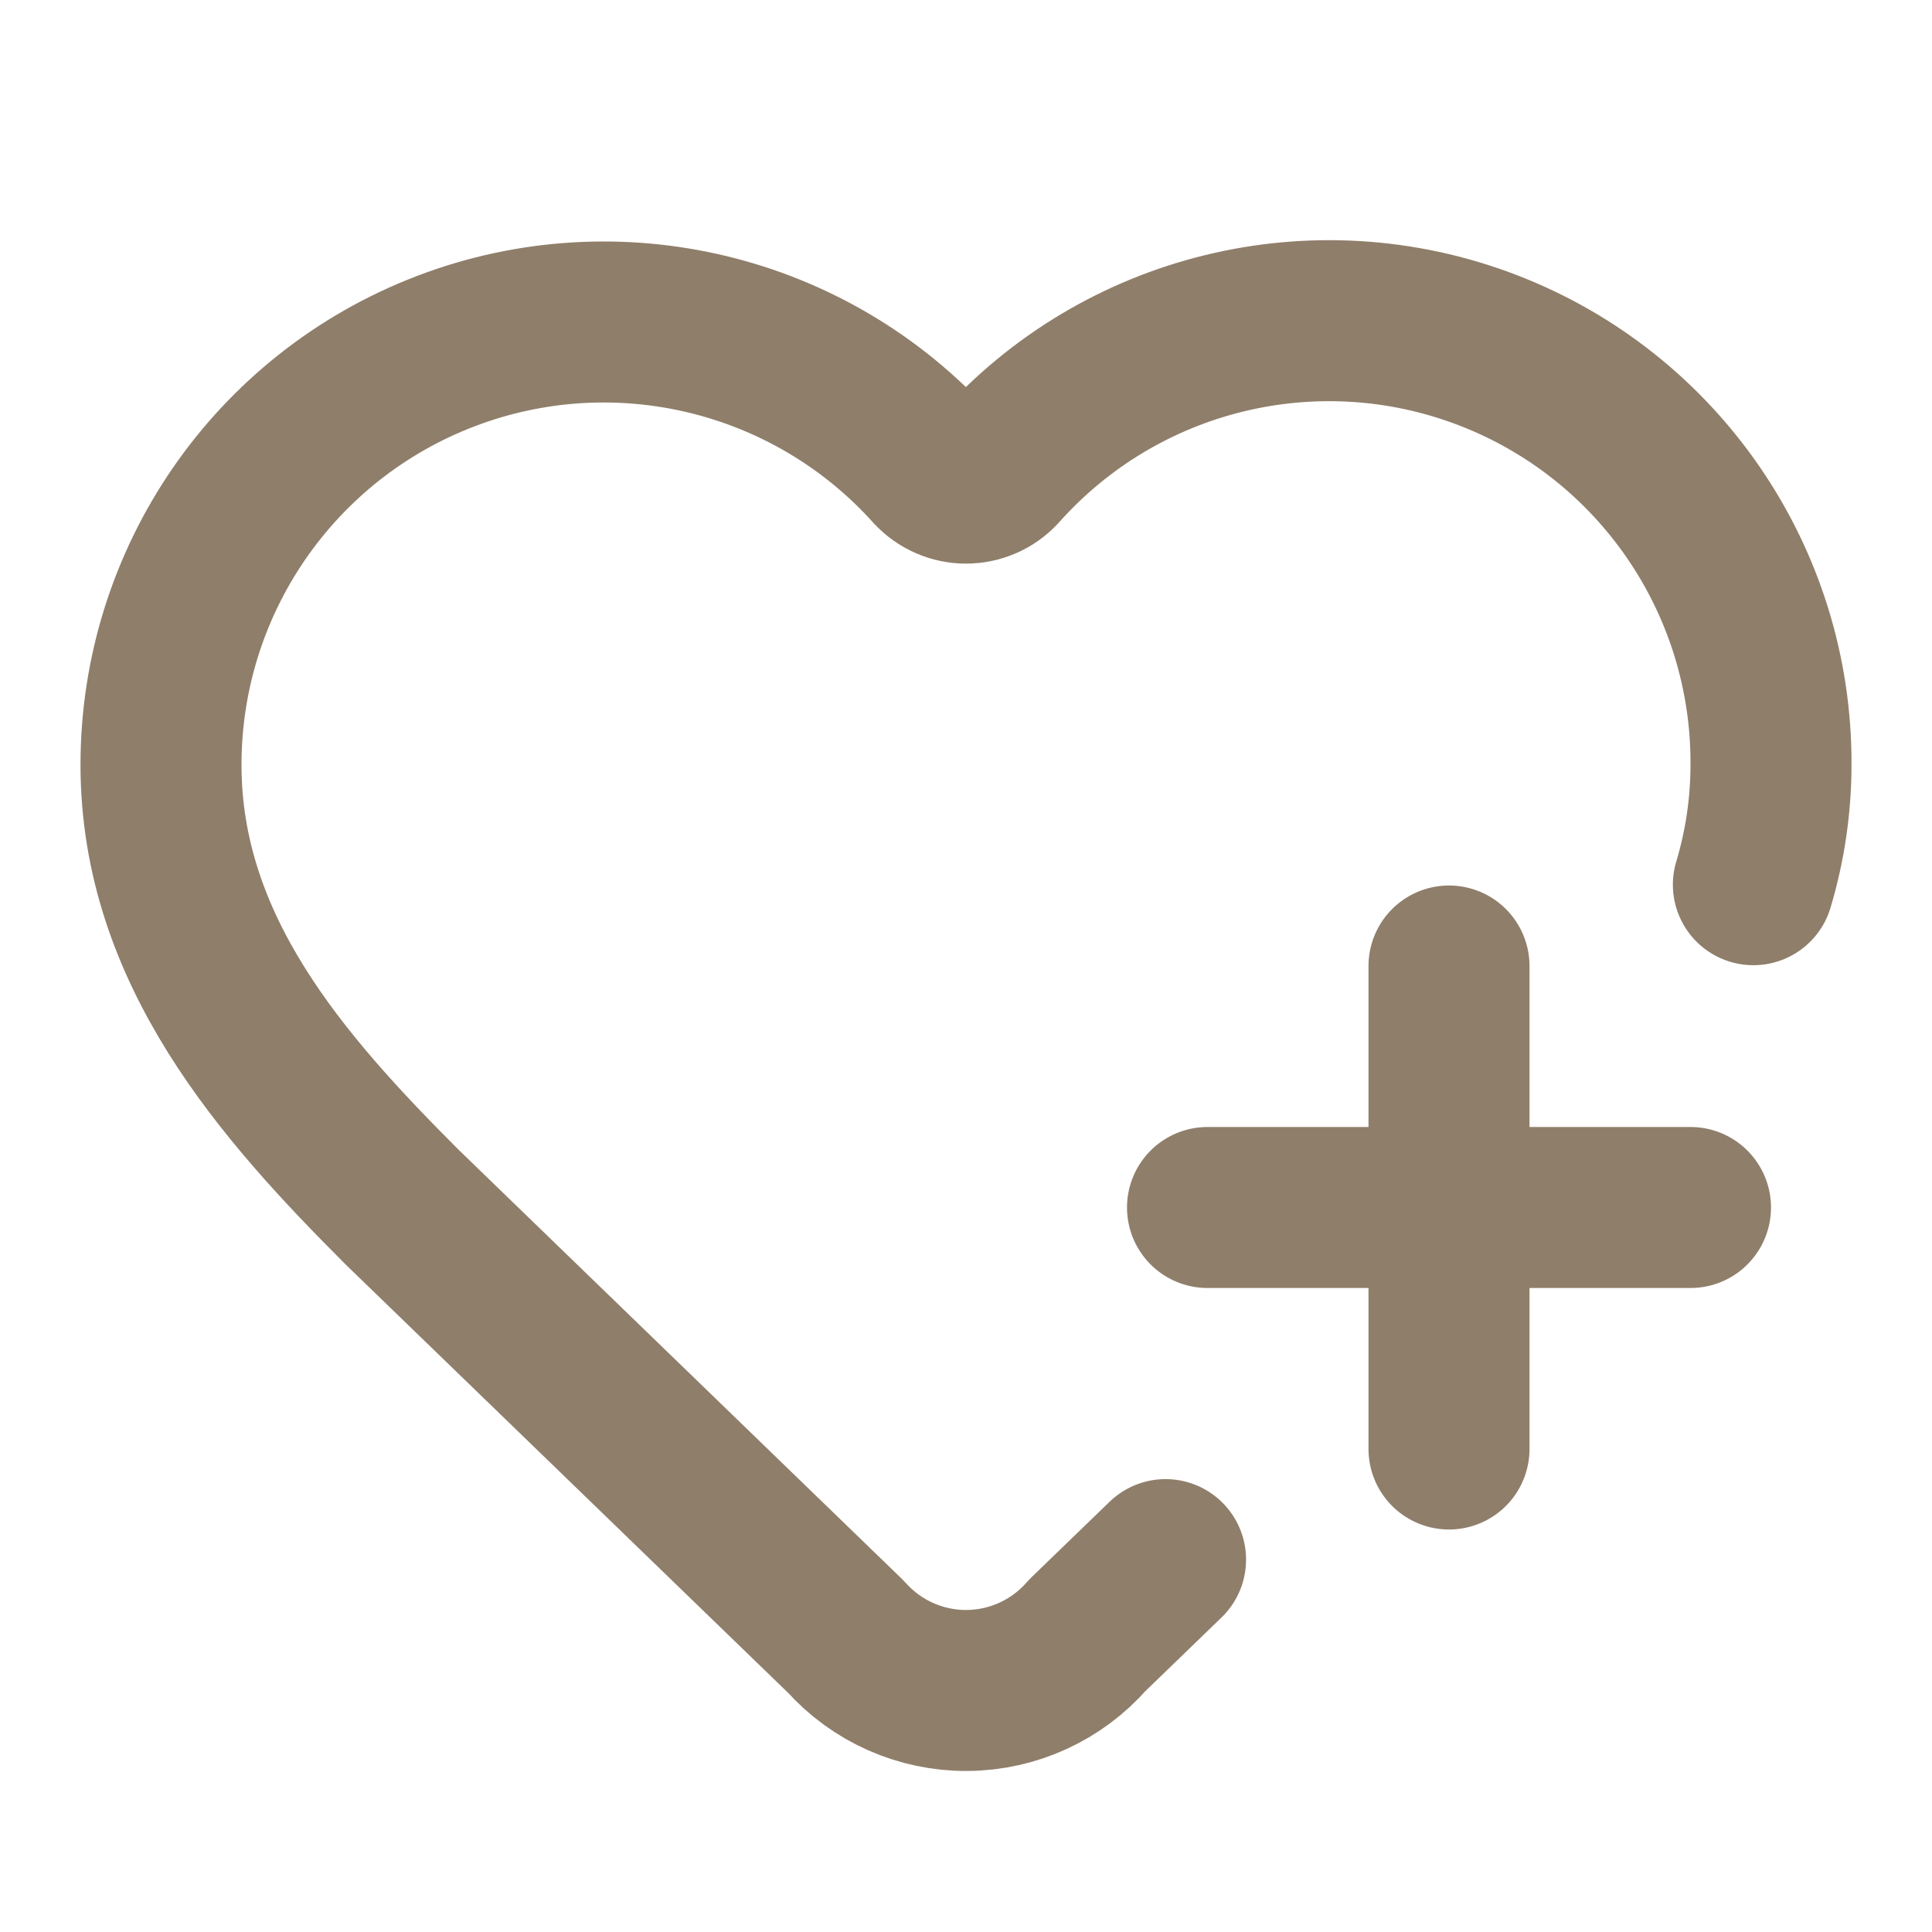
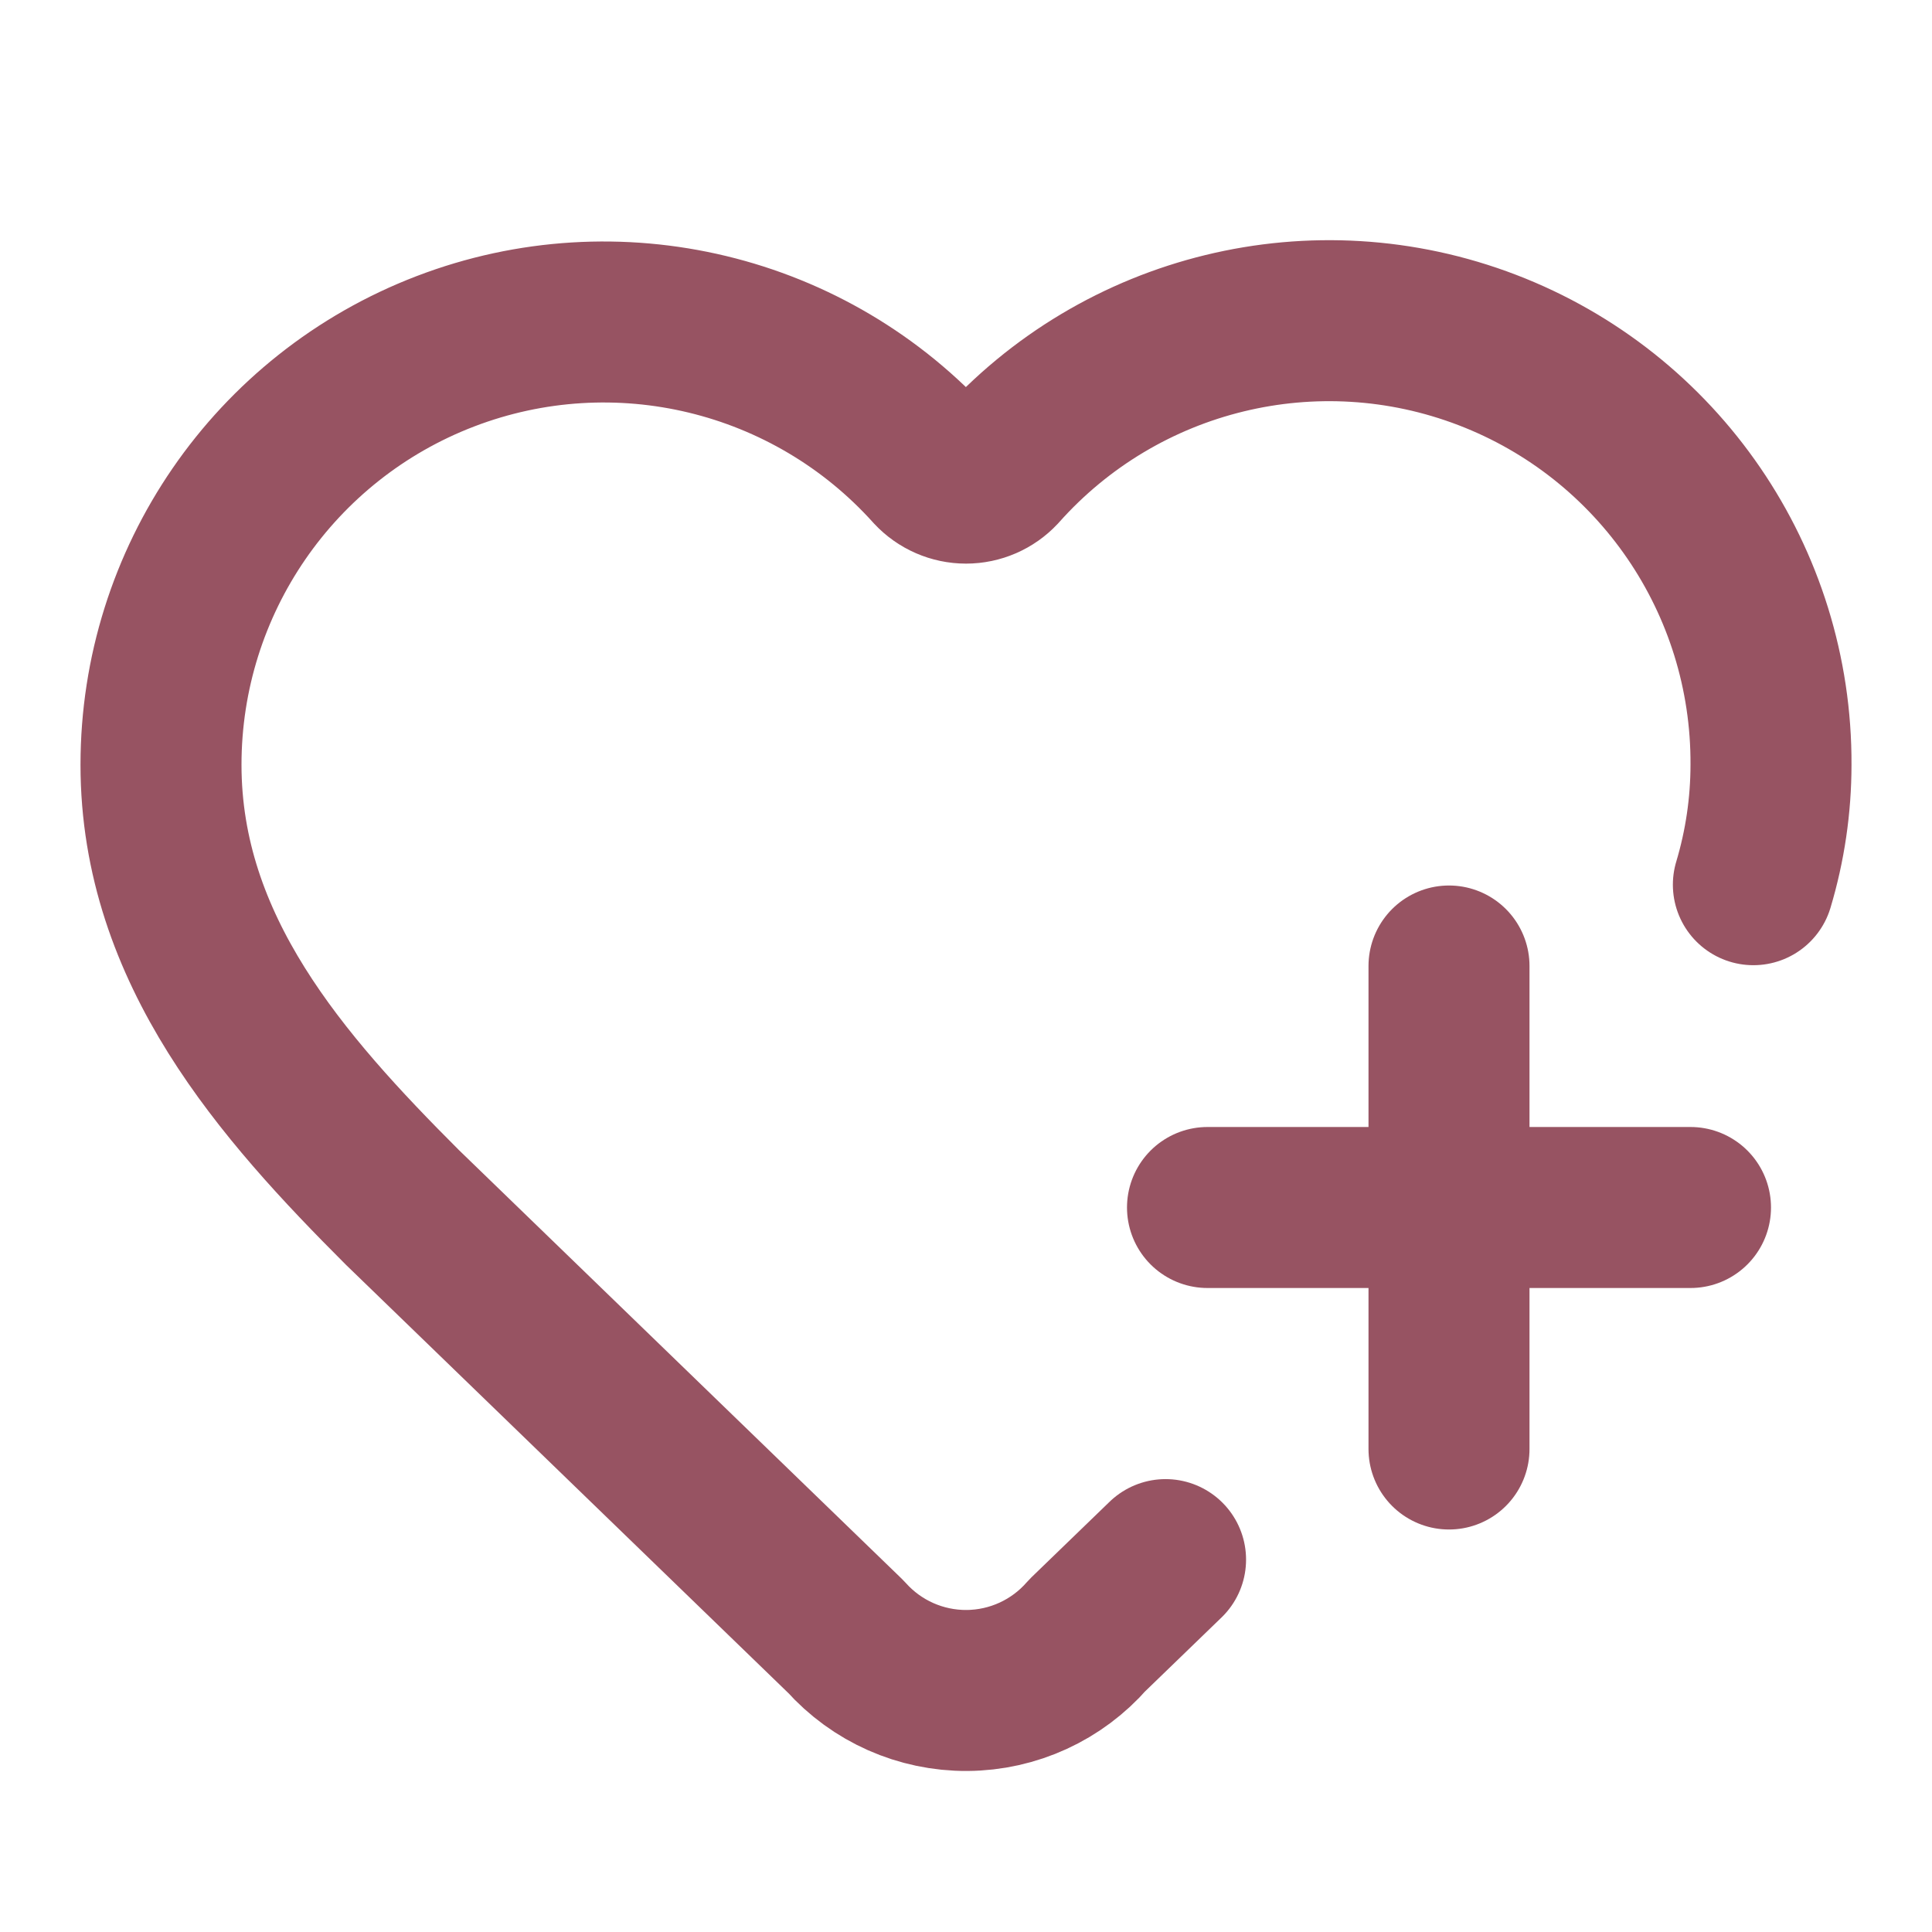
- <svg xmlns="http://www.w3.org/2000/svg" width="24" height="24" viewBox="0 0 24 24" fill="none" stroke="#8f7e6a" stroke-width="2" stroke-linecap="round" stroke-linejoin="round" class="lucide lucide-heart-plus-icon lucide-heart-plus">
+ <svg xmlns="http://www.w3.org/2000/svg" width="24" height="24" viewBox="0 0 24 24" fill="none" stroke="#975362" stroke-width="2" stroke-linecap="round" stroke-linejoin="round" class="lucide lucide-heart-plus-icon lucide-heart-plus">
  <path d="m14.479 19.374-.971.939a2 2 0 0 1-3 .019L5 15c-1.5-1.5-3-3.2-3-5.5a5.5 5.5 0 0 1 9.591-3.676.56.56 0 0 0 .818 0A5.49 5.49 0 0 1 22 9.5a5.2 5.2 0 0 1-.219 1.49" />
  <path d="M15 15h6" />
  <path d="M18 12v6" />
</svg>
